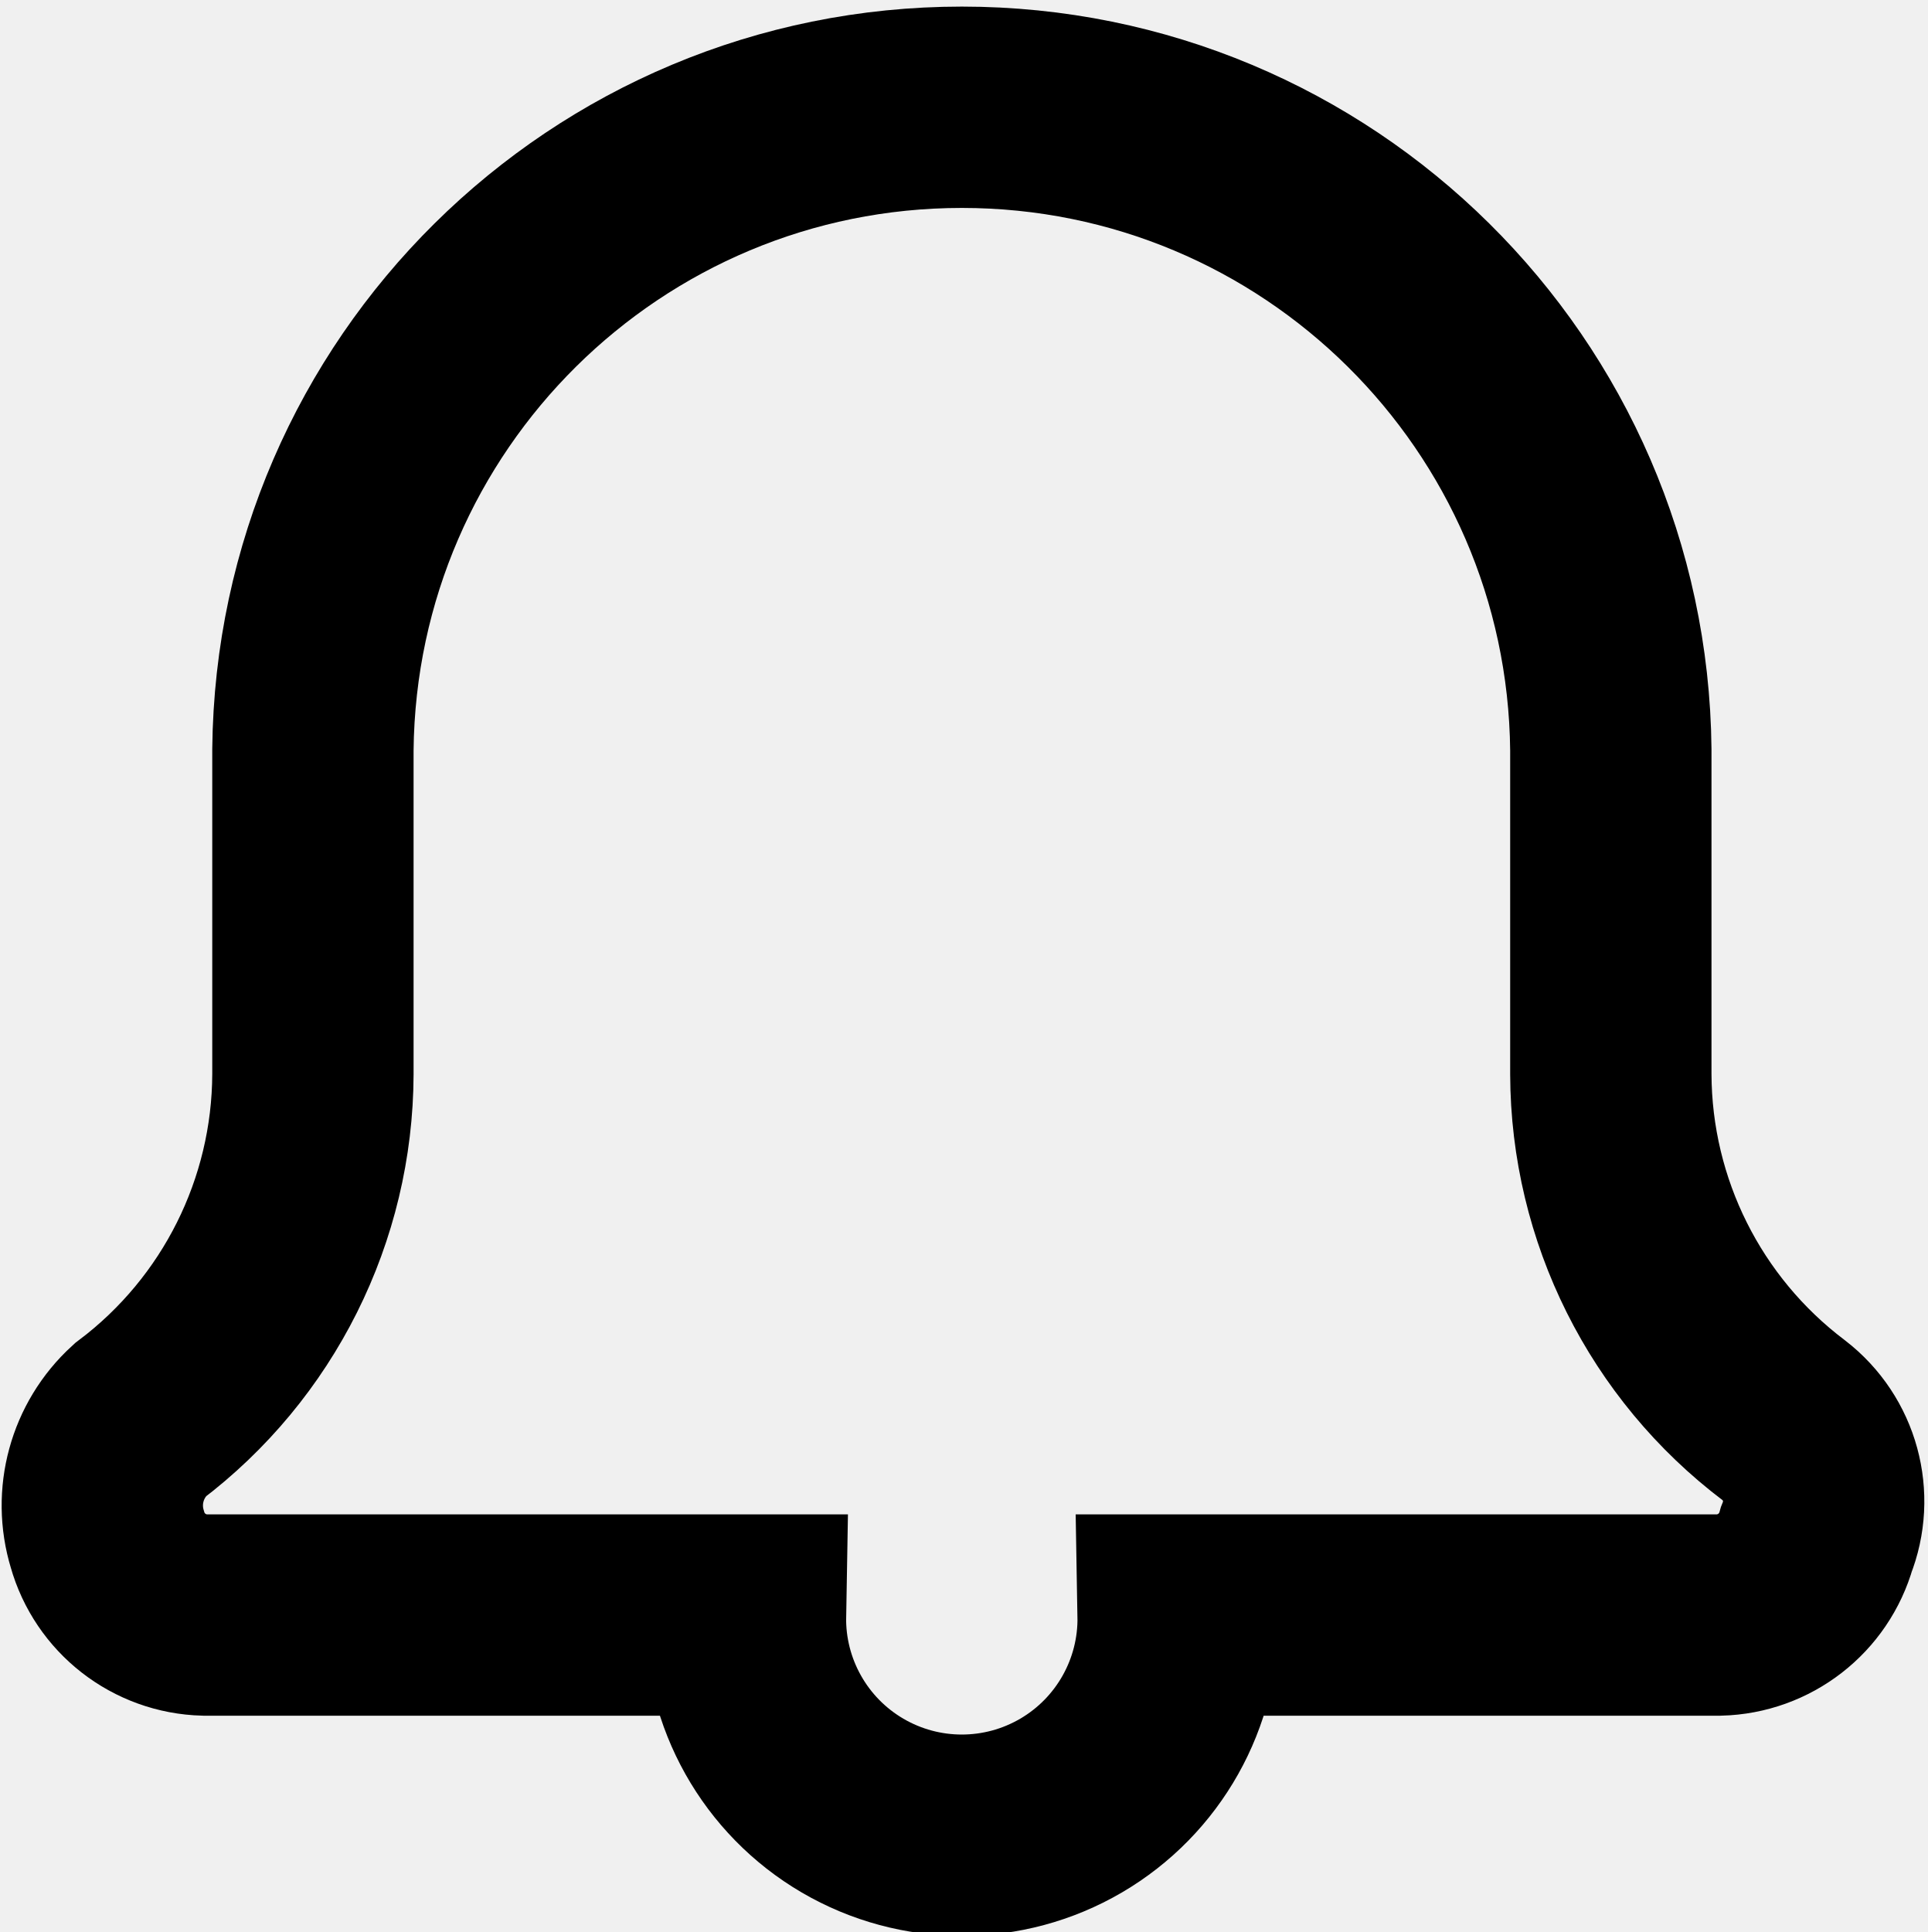
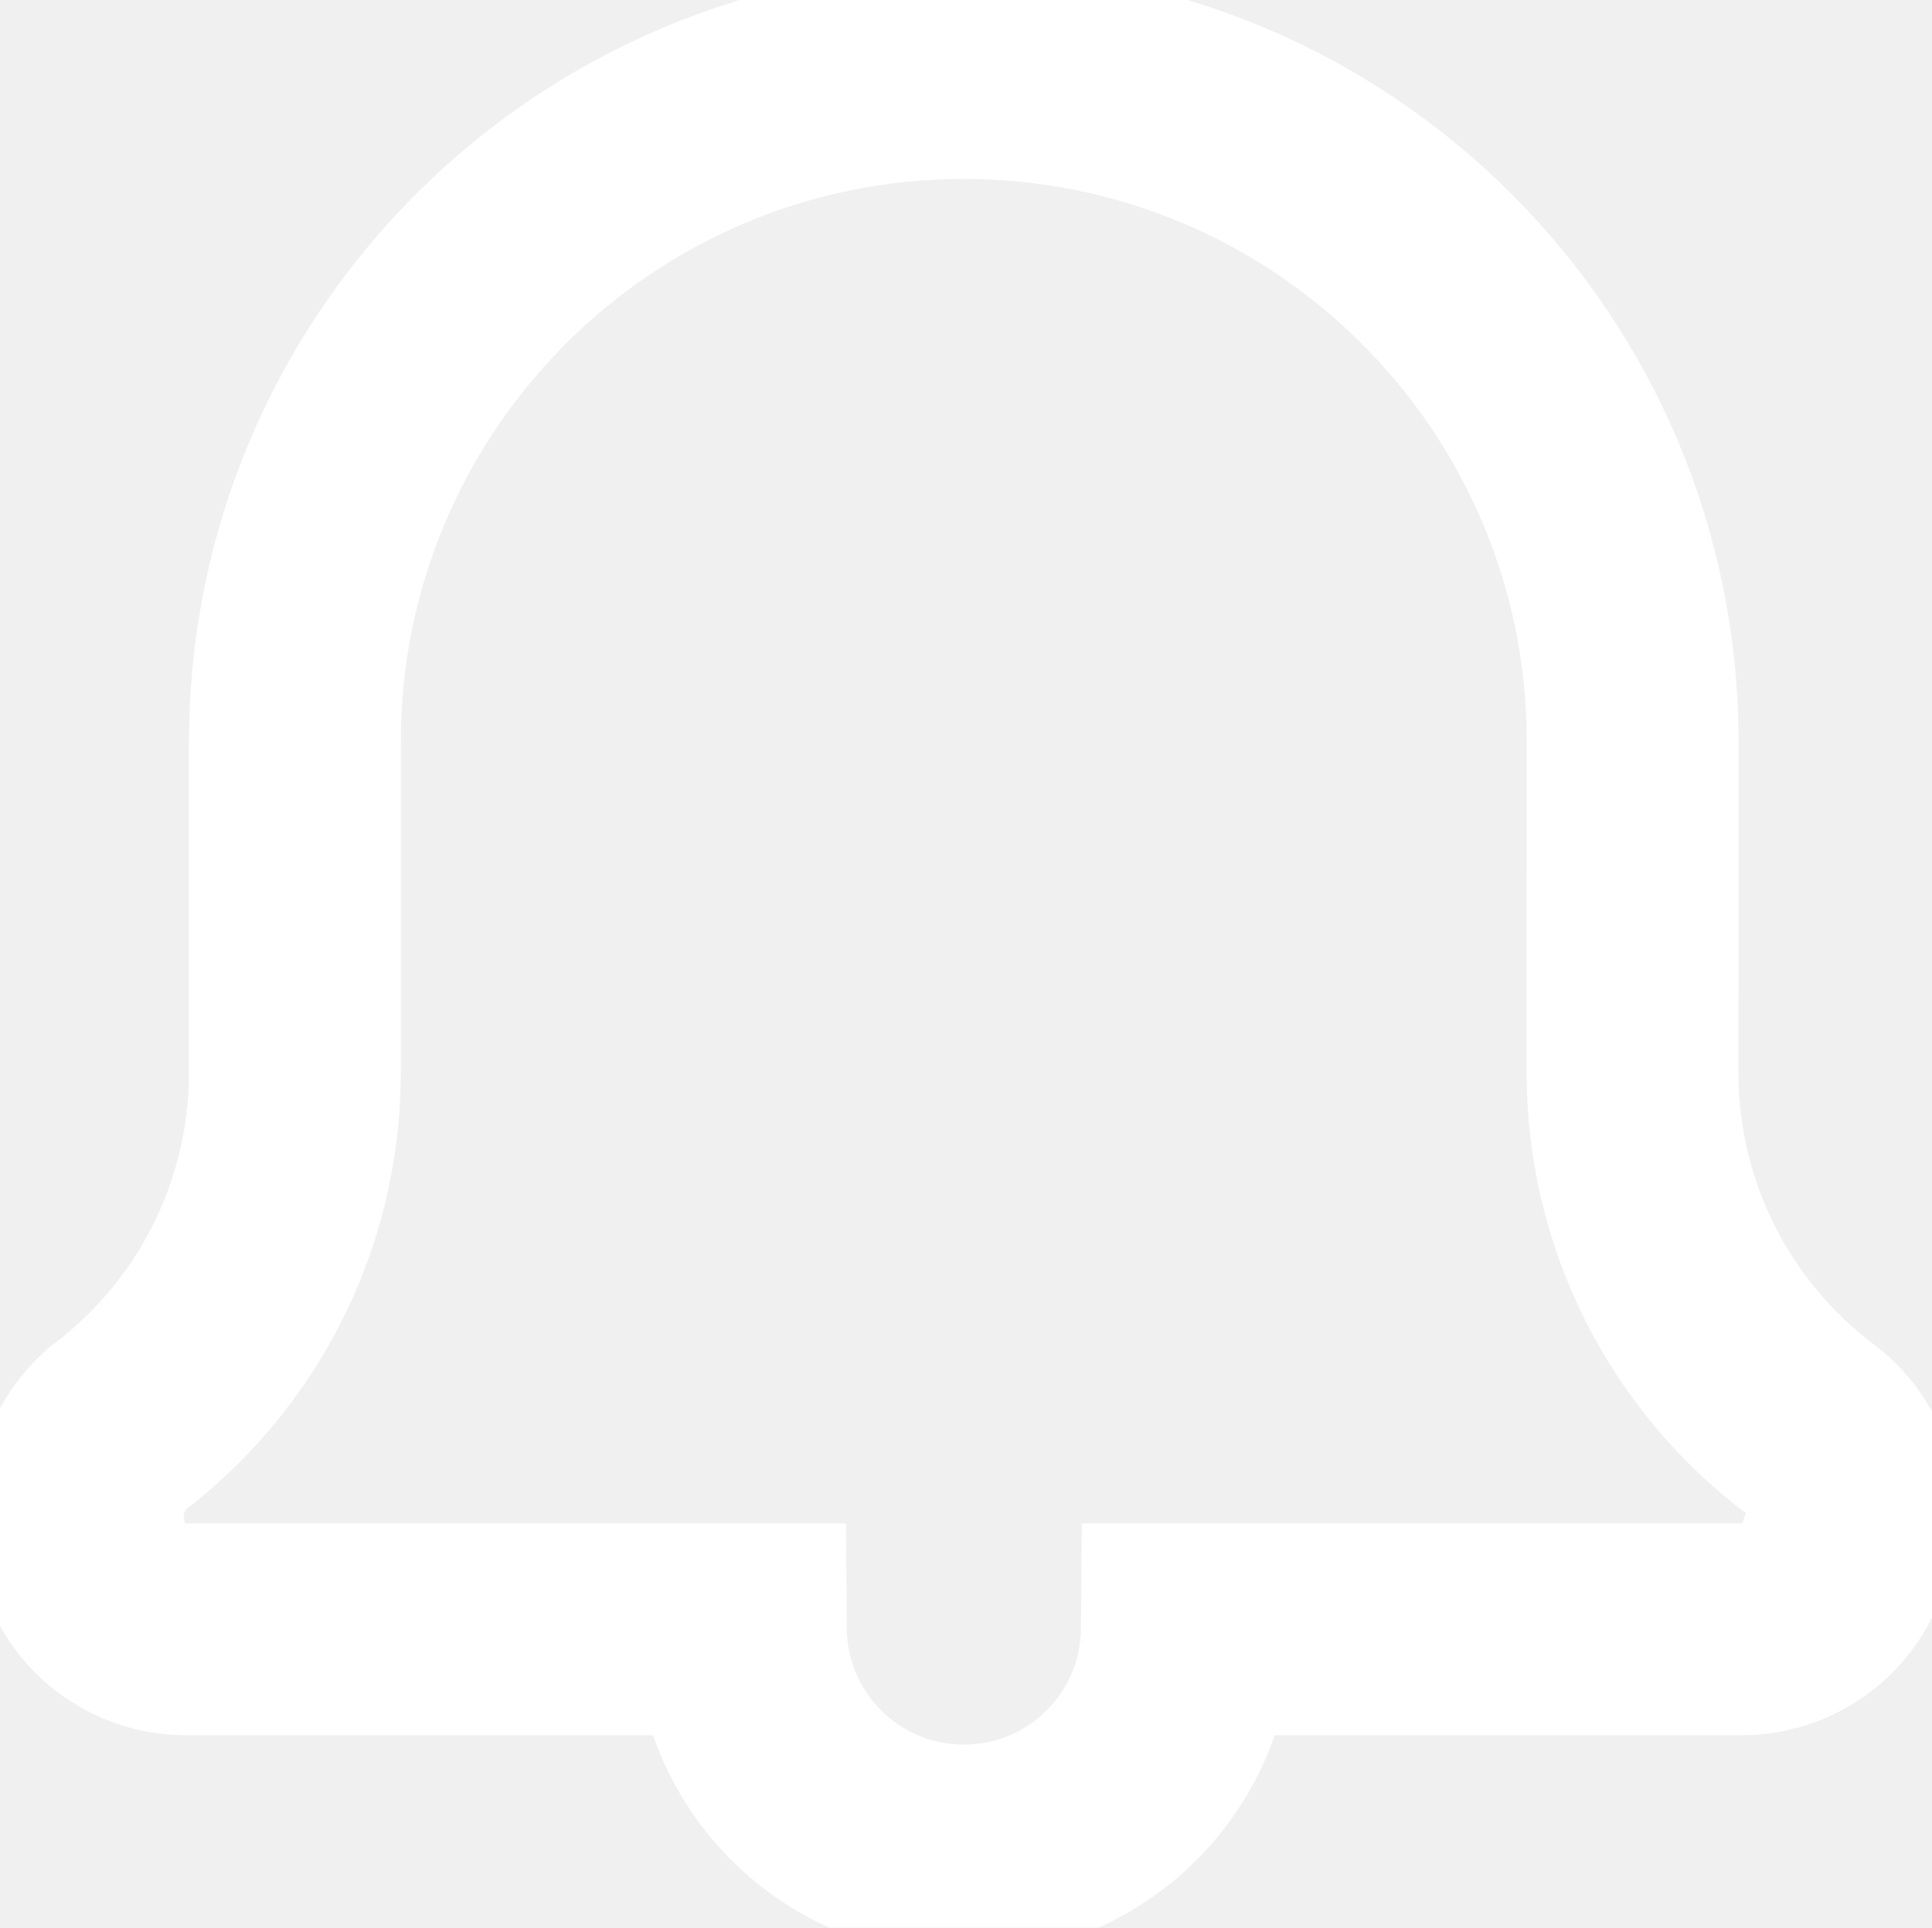
- <svg xmlns="http://www.w3.org/2000/svg" width="28.729" height="28.788" viewBox="0 0 28.729 28.788">
-   <path id="Trazado_13" data-name="Trazado 13" d="M24.138,22.565H16.079a3.224,3.224,0,1,1-6.447,0H1.574A1.548,1.548,0,0,1,.123,21.436a1.721,1.721,0,0,1,.484-1.773,6.489,6.489,0,0,0,2.579-5.158V9.671a9.671,9.671,0,0,1,19.341,0v4.835a6.489,6.489,0,0,0,2.579,5.158,1.526,1.526,0,0,1,.484,1.773A1.548,1.548,0,0,1,24.138,22.565Z" transform="translate(1.477 1.5)" fill="none" stroke="#000" stroke-width="3" fill-rule="evenodd" />
+ <svg xmlns="http://www.w3.org/2000/svg" width="136.828" height="136.525" viewBox="0 0 136.828 136.525">
+   <defs>
+     <clipPath id="clip-path">
+       <rect id="Rectángulo_601" data-name="Rectángulo 601" width="136.828" height="136.525" fill="none" />
+     </clipPath>
+   </defs>
+   <g id="notificaciones" clip-path="url(#clip-path)">
+     <path id="Trazado_48" data-name="Trazado 48" d="M118.081,110.182H78.6a15.794,15.794,0,0,1-31.587,0H7.529a7.579,7.579,0,0,1-7.108-5.505,8.358,8.358,0,0,1,2.371-8.661,31.571,31.571,0,0,0,12.635-25.14V47.333a47.372,47.372,0,1,1,94.745,0l-.011,23.57A31.571,31.571,0,0,0,122.8,96.042a7.416,7.416,0,0,1,2.371,8.661A7.579,7.579,0,0,1,118.081,110.182Z" transform="translate(5.458 5.215)" fill="none" stroke="#fff" stroke-width="15" fill-rule="evenodd" />
+   </g>
</svg>
